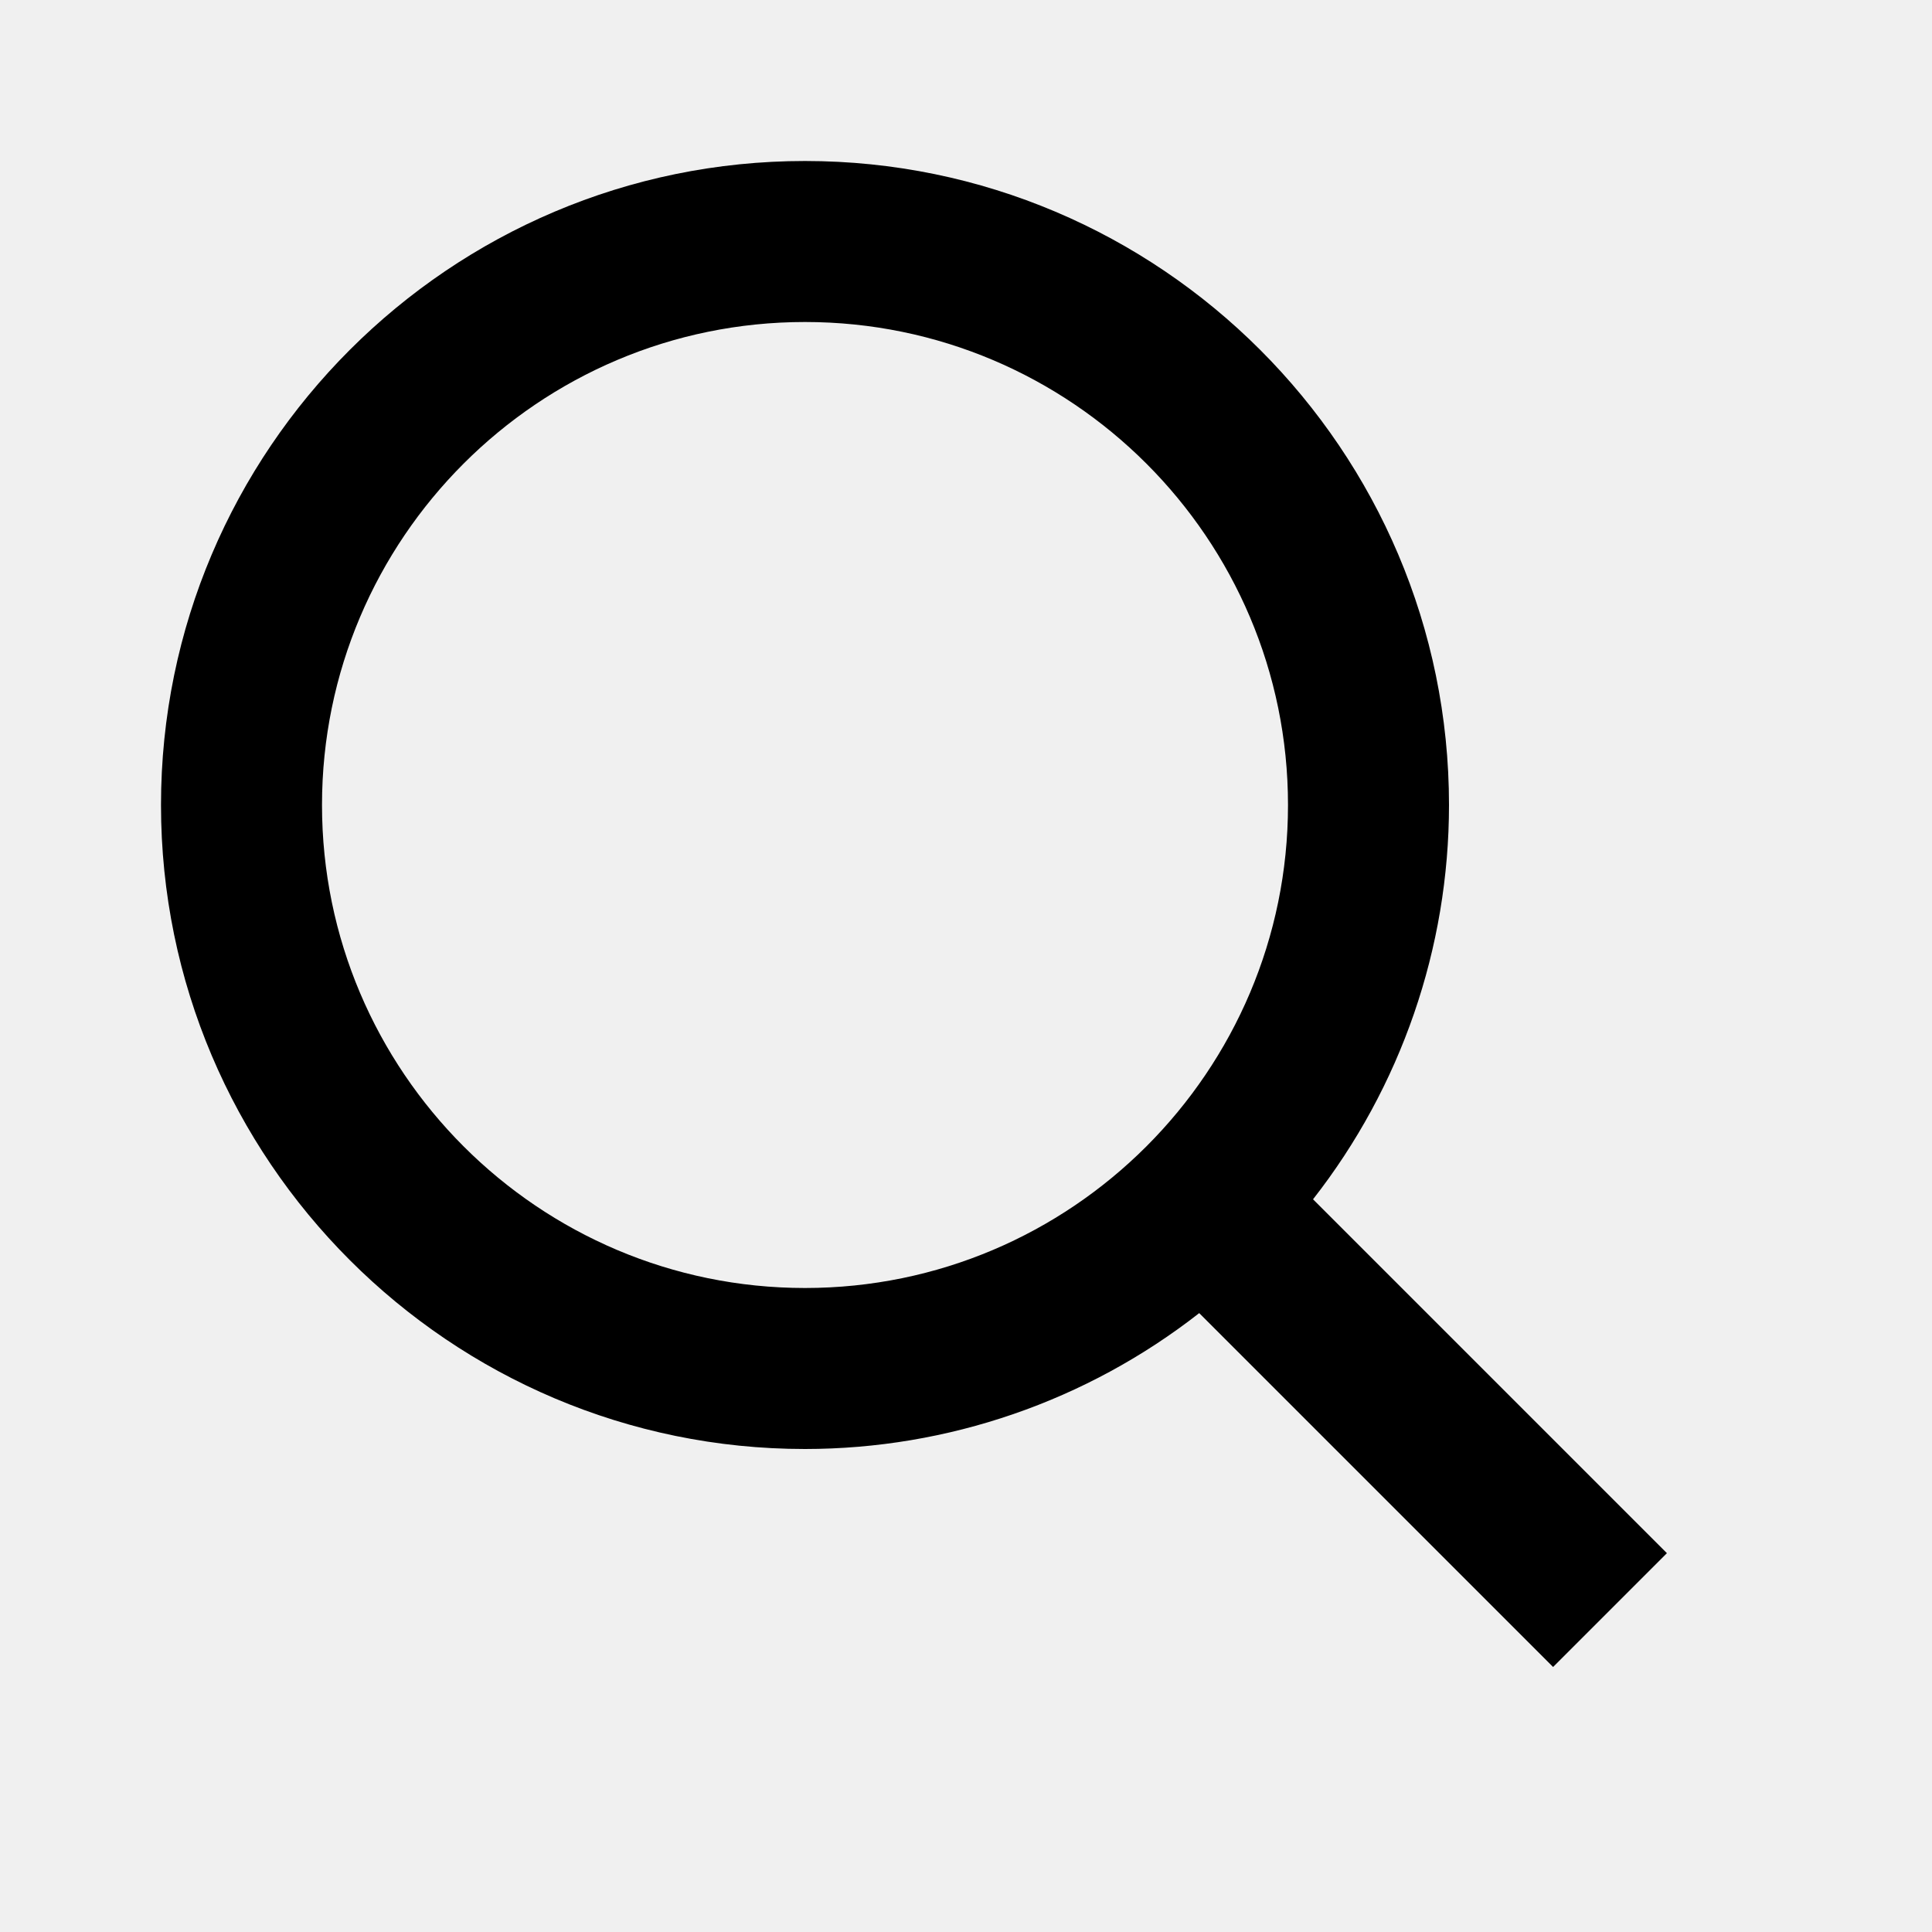
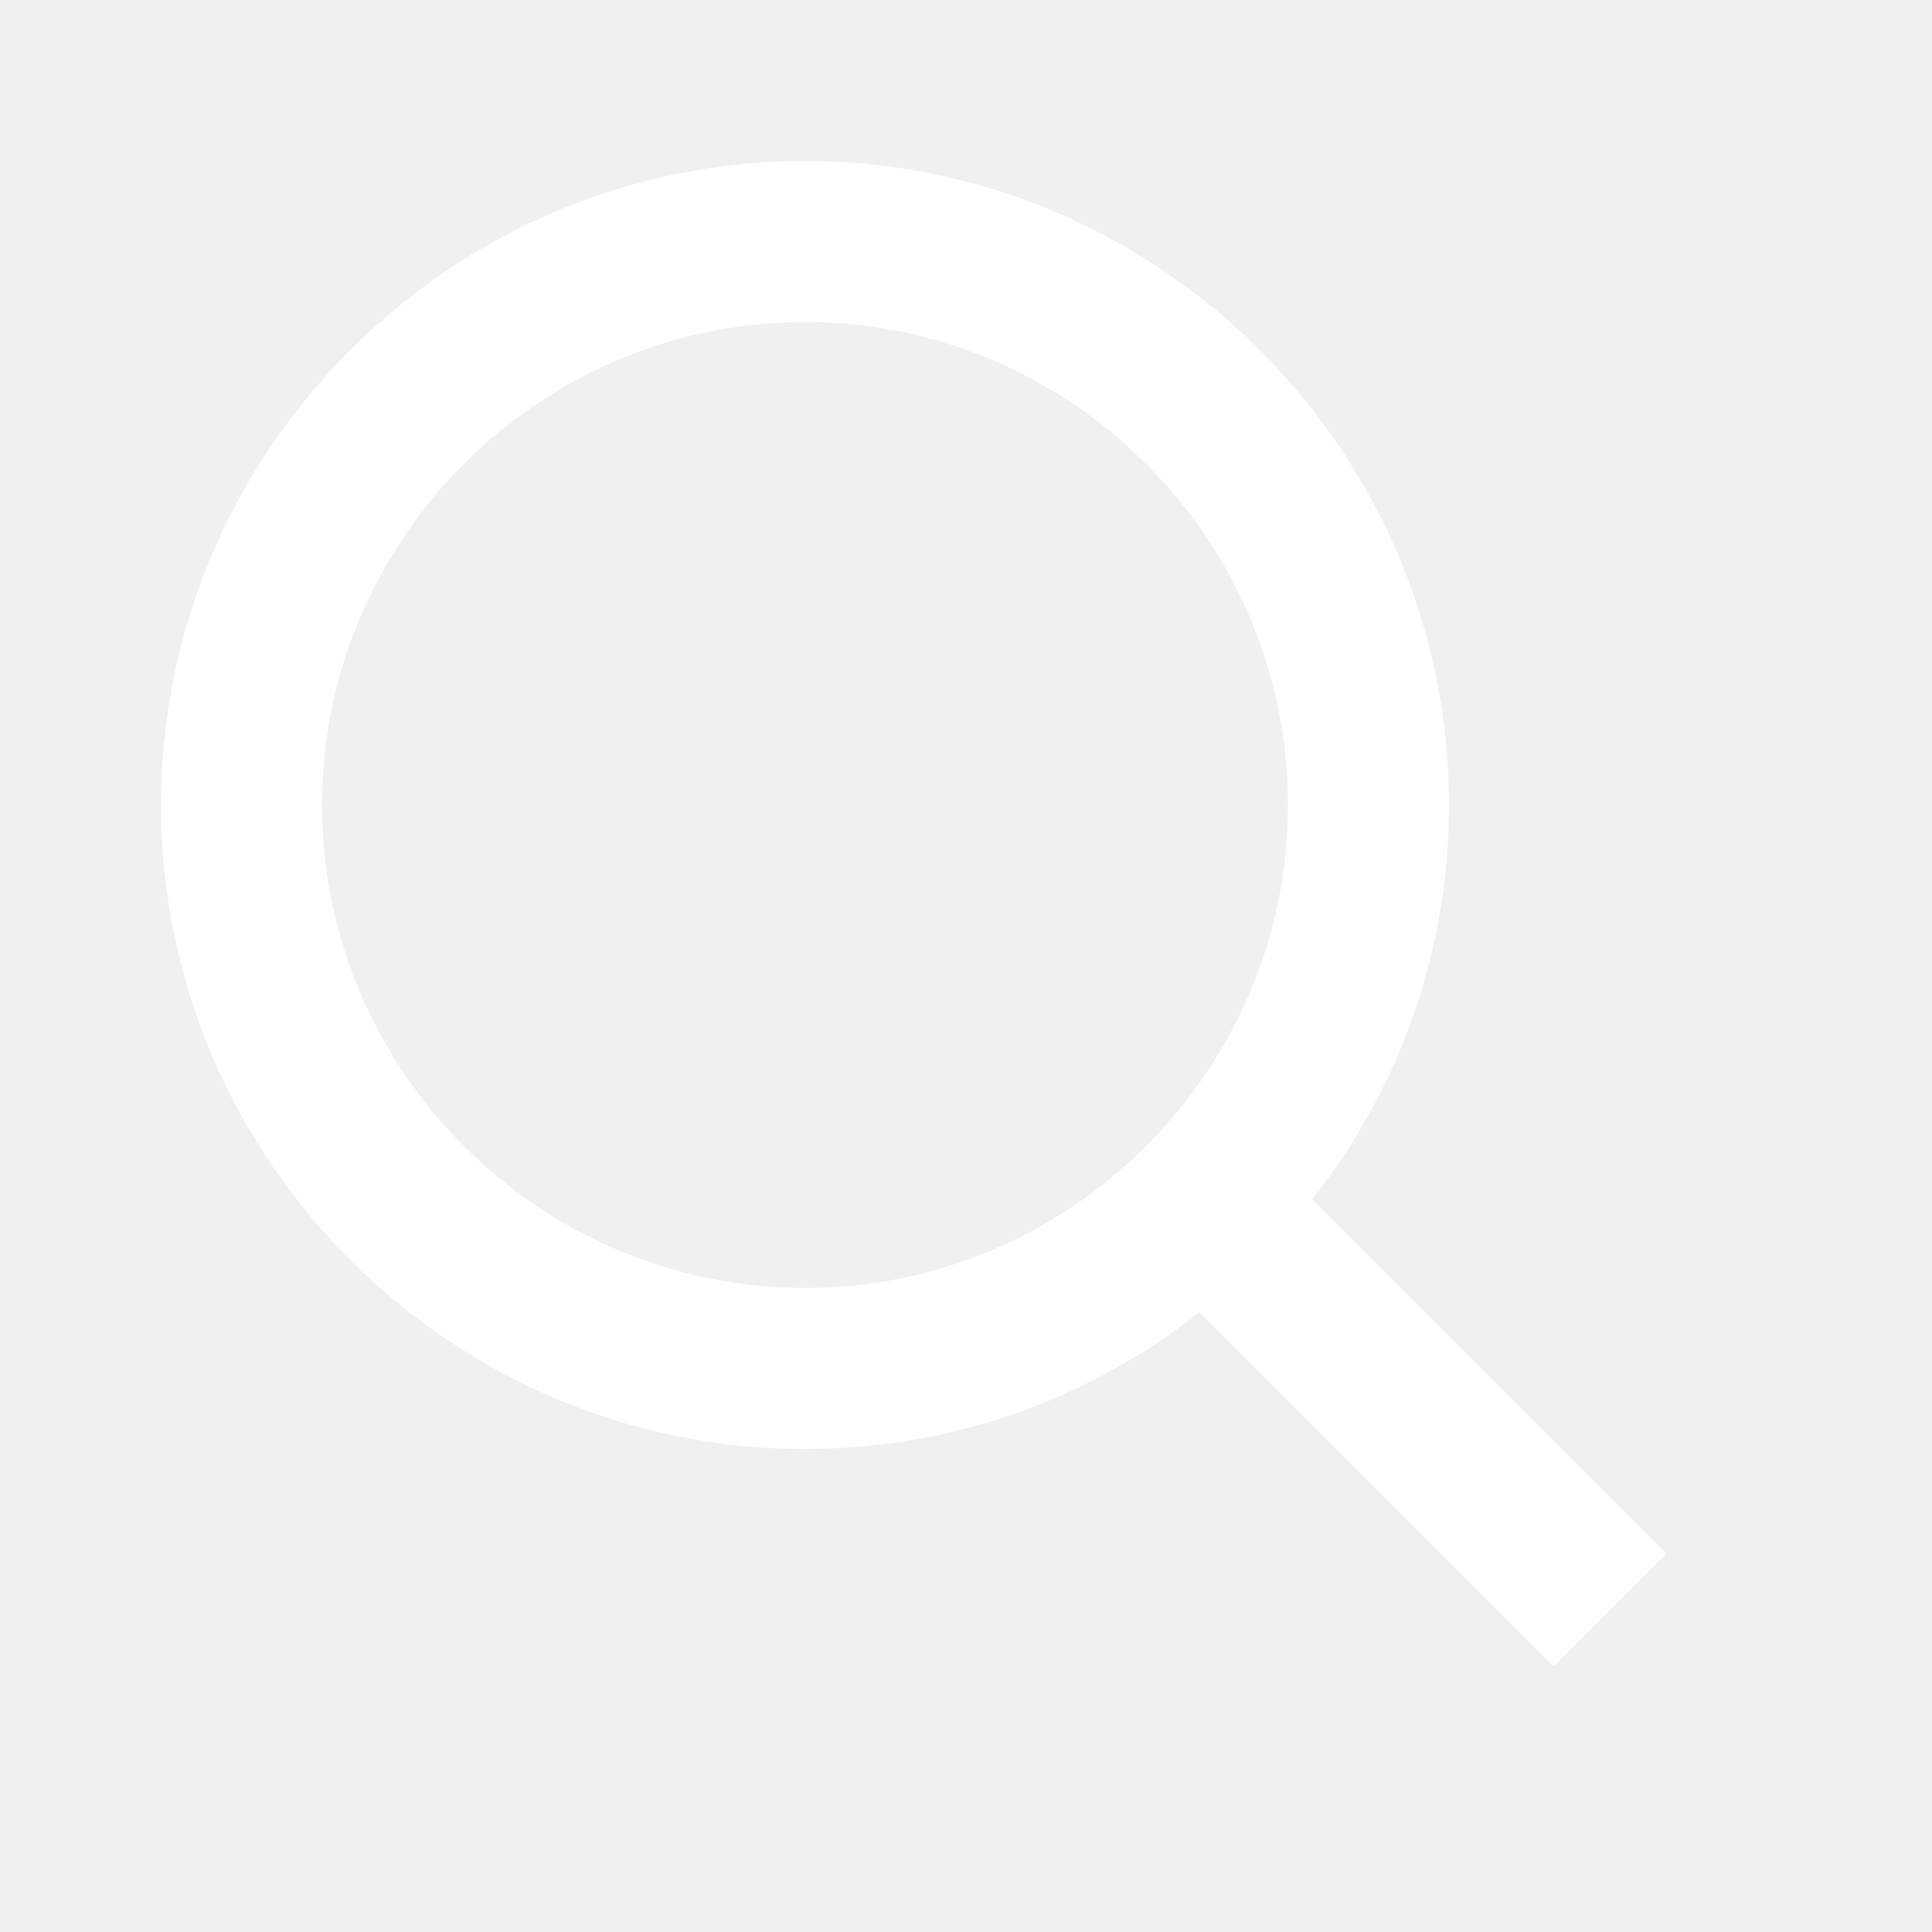
- <svg xmlns="http://www.w3.org/2000/svg" width="24" height="24" viewBox="0 0 24 24">
-   <path d="M10 18a7.952 7.952 0 0 0 4.897-1.688l4.396 4.396 1.414-1.414-4.396-4.396A7.952 7.952 0 0 0 18 10c0-4.411-3.589-8-8-8s-8 3.589-8 8 3.589 8 8 8zm0-14c3.309 0 6 2.691 6 6s-2.691 6-6 6-6-2.691-6-6 2.691-6 6-6z" />
+ <svg xmlns="http://www.w3.org/2000/svg" version="1.1" id="Capa_1" x="0px" y="0px" viewBox="0 0 24 24" style="enable-background:new 0 0 24 24;" xml:space="preserve">
+   <style type="text/css">
+ 	.st0{fill:#FFFFFF;}
+ </style>
+   <path class="st0" d="M10,18c1.8,0,3.5-0.6,4.9-1.7l4.4,4.4l1.4-1.4l-4.4-4.4c1.1-1.4,1.7-3.1,1.7-4.9c0-4.4-3.6-8-8-8s-8,3.6-8,8  S5.6,18,10,18z M10,4c3.3,0,6,2.7,6,6s-2.7,6-6,6s-6-2.7-6-6S6.7,4,10,4z" />
</svg>
